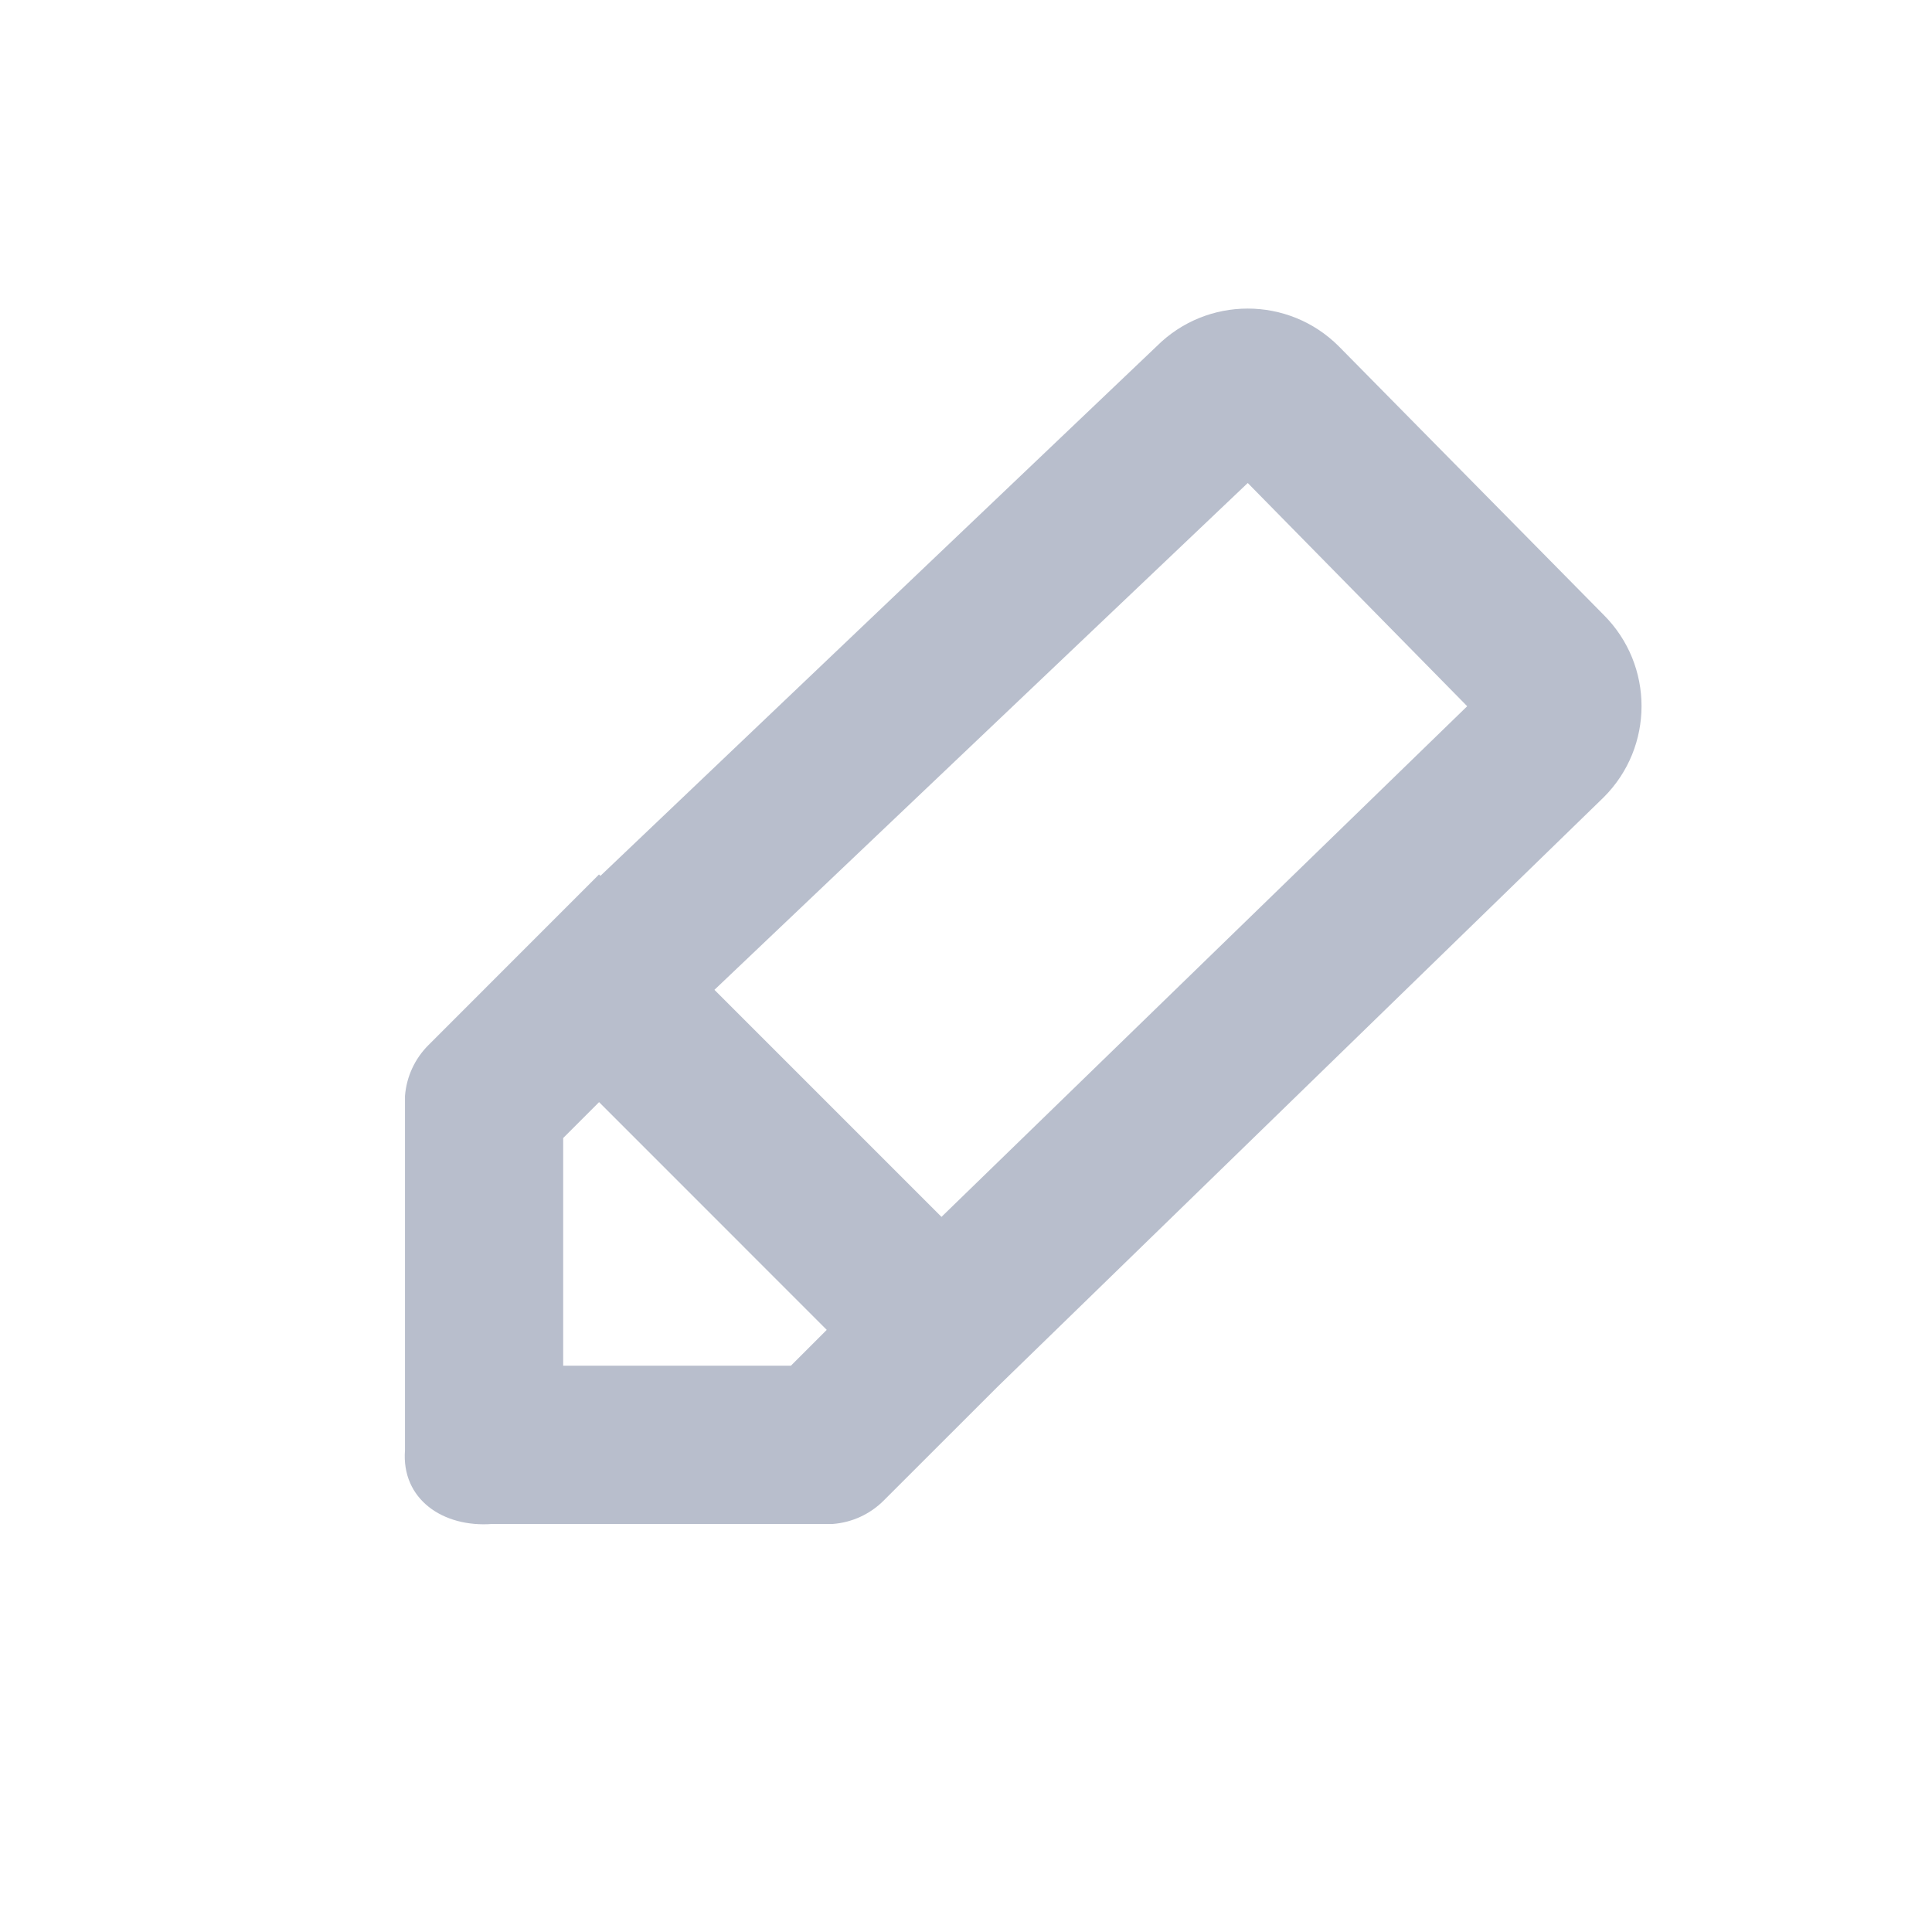
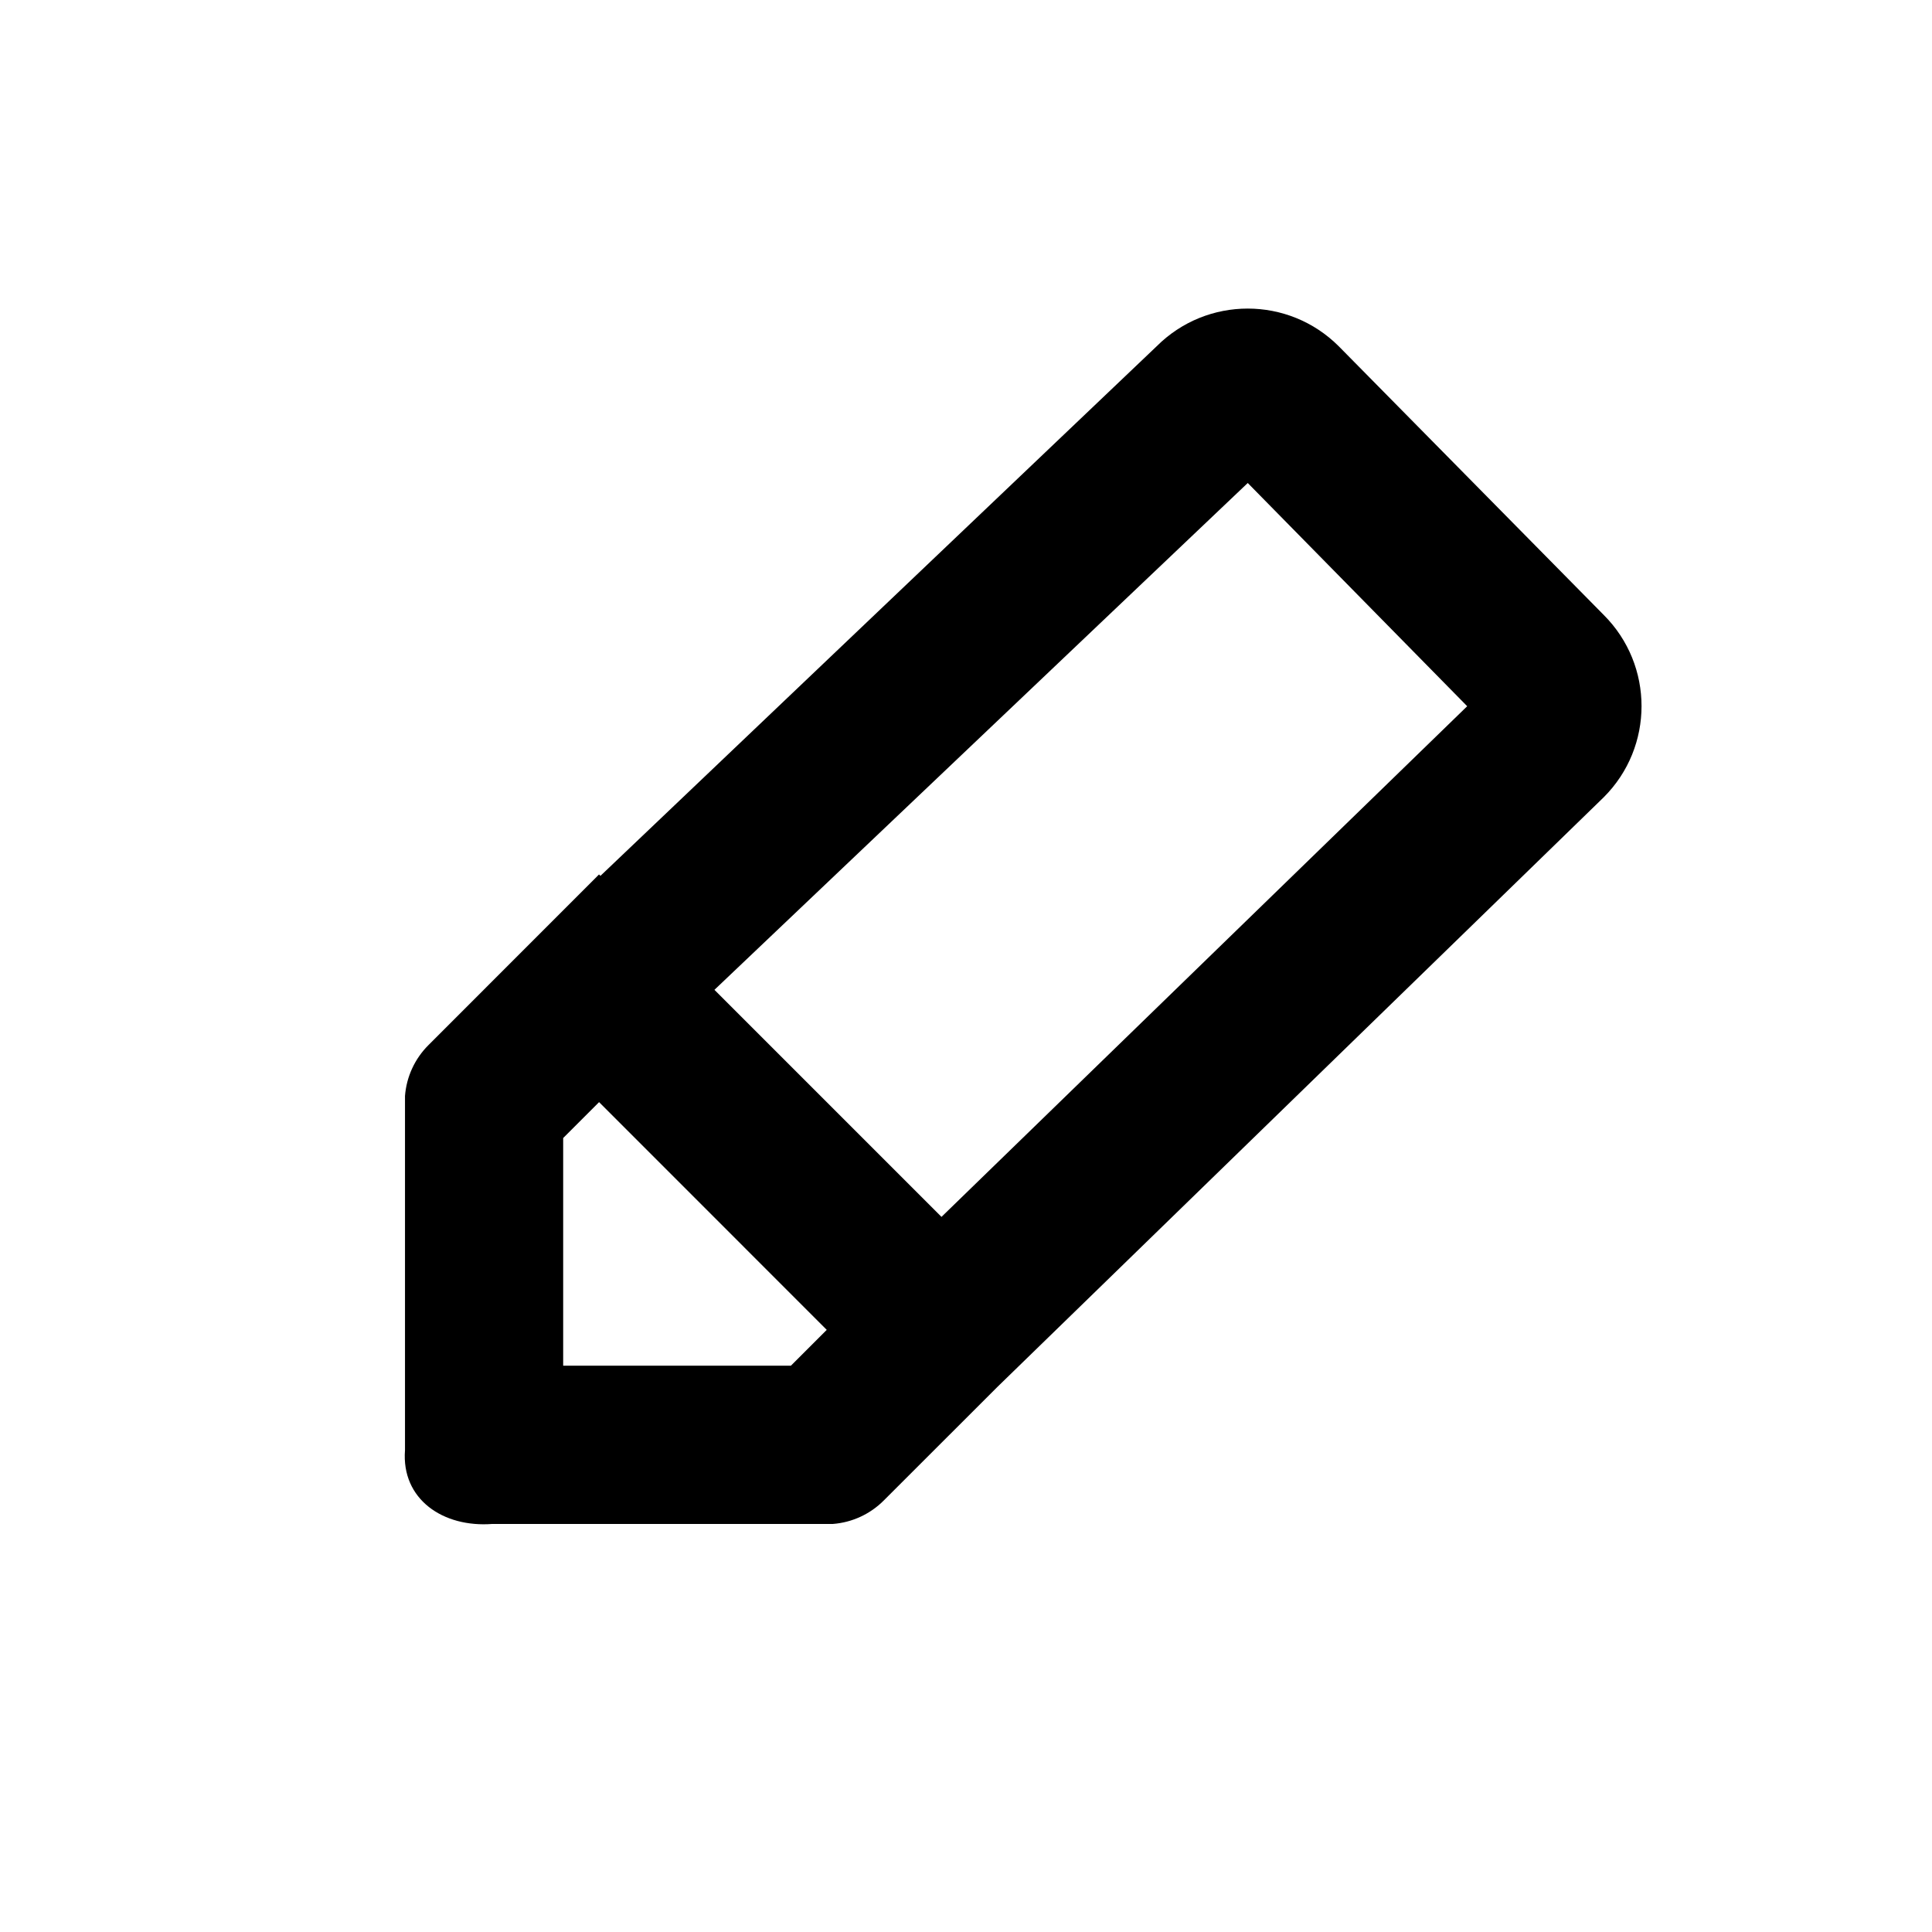
- <svg xmlns="http://www.w3.org/2000/svg" width="24" height="24" viewBox="0 0 24 24" version="1.1">
-   <path d="M11.695 15.117l6.531-6.344L15.5 6l-6.625 6.296 2.82 2.82zM10.27 16.52l-2.828-2.829-.446.446v2.828h2.829l.445-.445zm2.122.707l-1.415 1.414a1 1 0 0 1-.63.29H6.116c-.612.047-1.132-.306-1.085-.917v-4.4a1 1 0 0 1 .29-.63l2.12-2.121.018.017 6.909-6.578a1.6 1.6 0 0 1 2.263 0l3.292 3.338a1.6 1.6 0 0 1 0 2.263l-7.531 7.324z" fill="#B8BECC" />
+ <svg xmlns="http://www.w3.org/2000/svg" viewBox="0 0 24 24" version="1.1">
+   <path d="M11.695 15.117l6.531-6.344L15.5 6l-6.625 6.296 2.82 2.82zM10.27 16.52l-2.828-2.829-.446.446v2.828h2.829l.445-.445zm2.122.707l-1.415 1.414a1 1 0 0 1-.63.29H6.116c-.612.047-1.132-.306-1.085-.917v-4.4a1 1 0 0 1 .29-.63l2.12-2.121.018.017 6.909-6.578a1.6 1.6 0 0 1 2.263 0l3.292 3.338a1.6 1.6 0 0 1 0 2.263l-7.531 7.324z" fill="currentColor" />
</svg>
